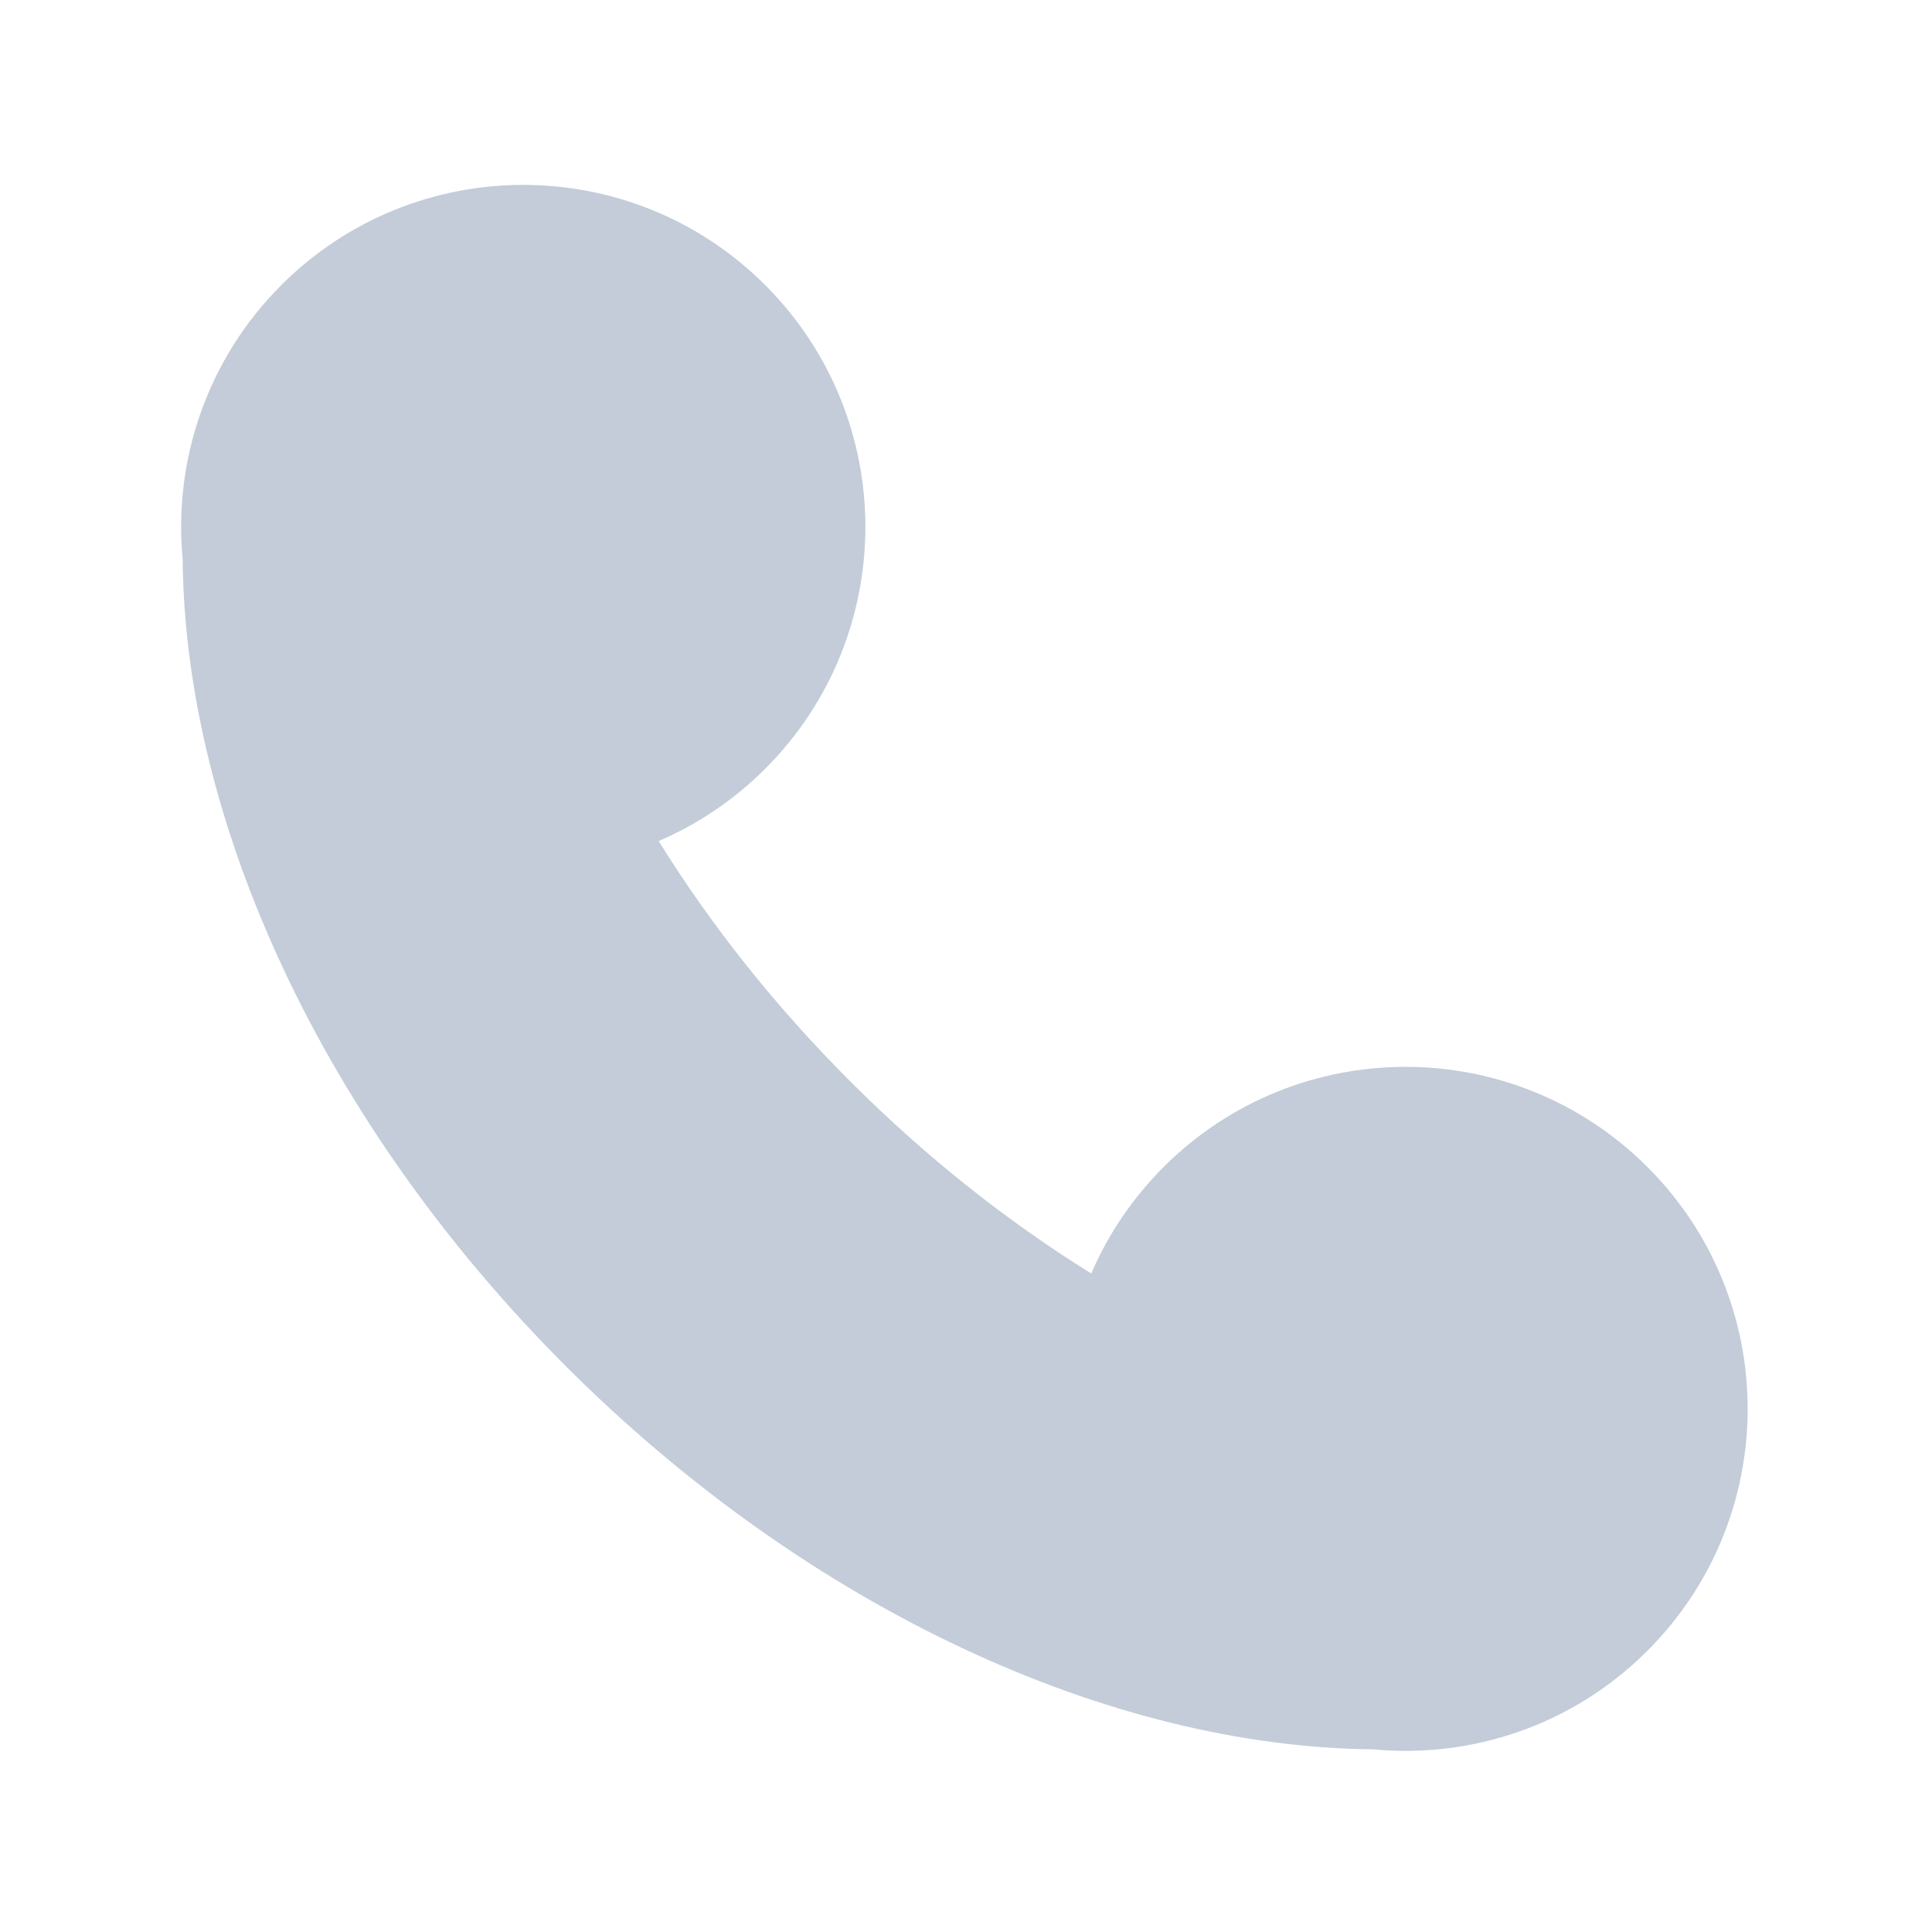
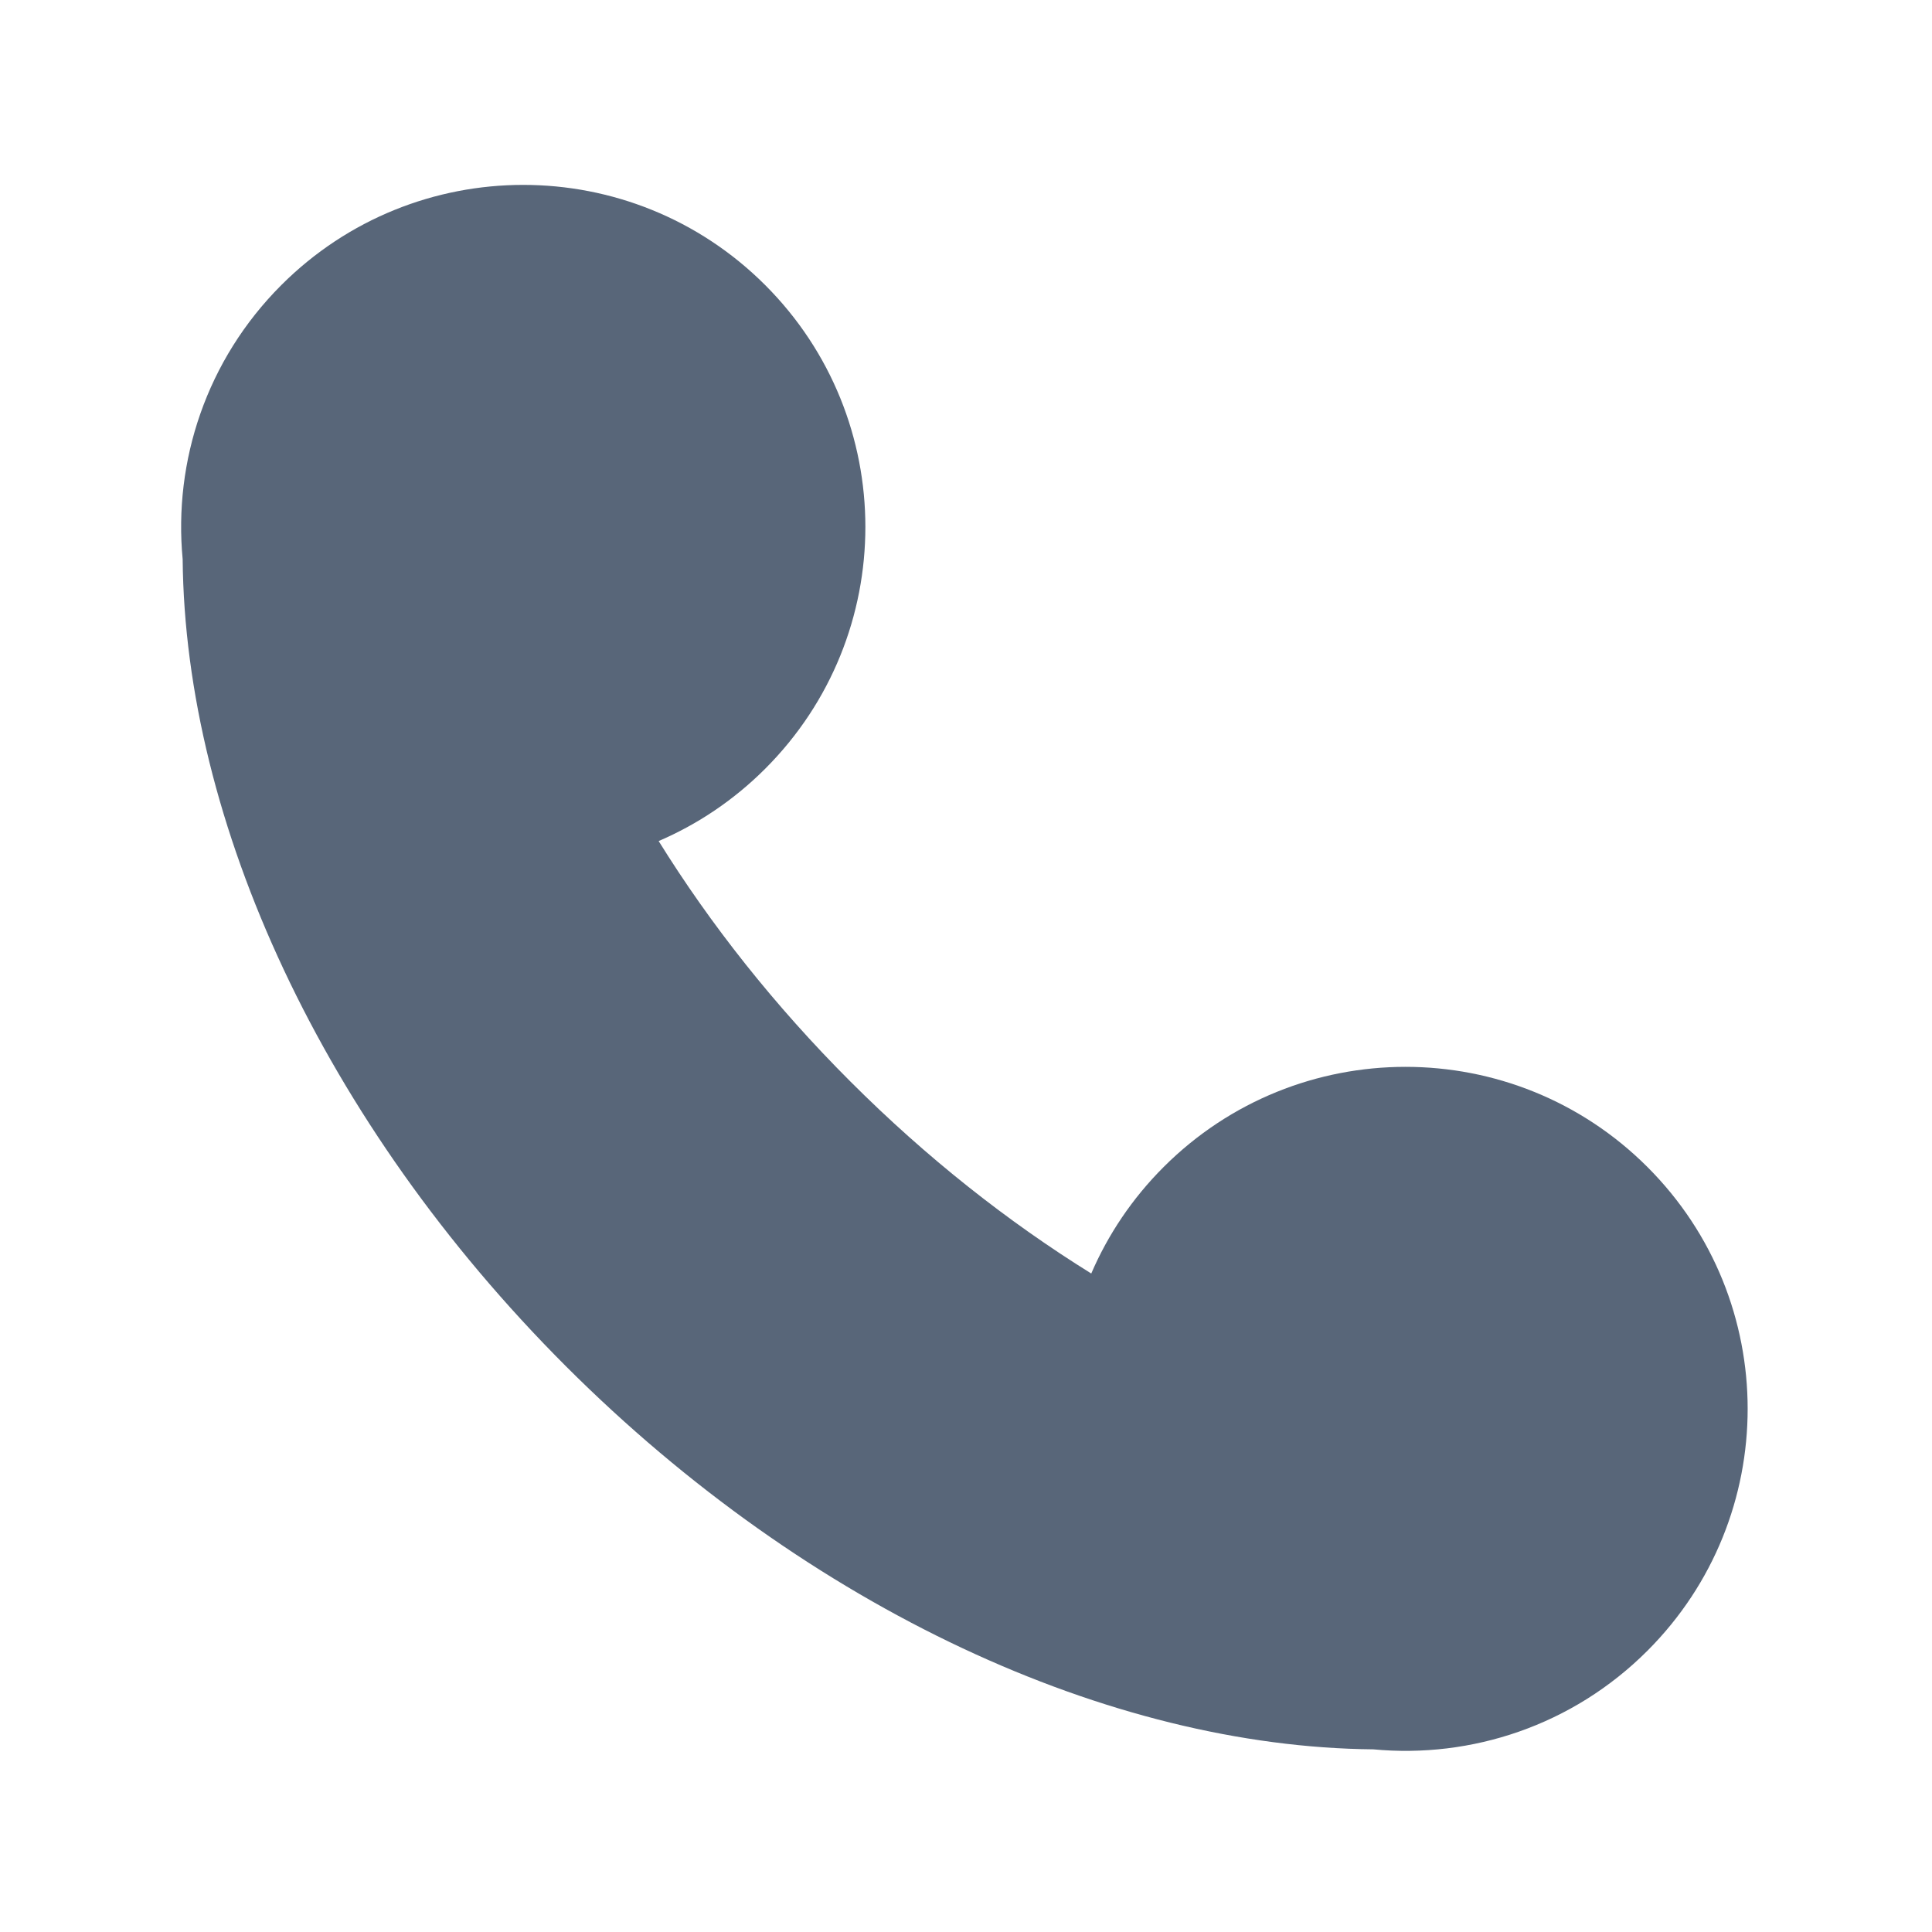
<svg xmlns="http://www.w3.org/2000/svg" width="24" height="24" viewBox="0 0 24 24" fill="none">
-   <path d="M9.505 3.541C7.845 1.882 5.155 1.882 3.495 3.541C2.563 4.473 2.154 5.731 2.269 6.946C2.299 10.208 4.004 13.946 7.03 16.972C10.057 19.997 13.796 21.701 17.06 21.731C18.275 21.846 19.533 21.438 20.465 20.506C22.125 18.846 22.125 16.156 20.465 14.497C18.805 12.838 16.115 12.838 14.455 14.497C14.063 14.889 13.763 15.339 13.556 15.82C12.522 15.178 11.51 14.381 10.566 13.437C9.621 12.493 8.824 11.482 8.182 10.448C8.663 10.241 9.113 9.942 9.505 9.55C11.165 7.891 11.165 5.2 9.505 3.541Z" fill="#C3CCD8" />
+   <path d="M9.505 3.541C7.845 1.882 5.155 1.882 3.495 3.541C2.563 4.473 2.154 5.731 2.269 6.946C2.299 10.208 4.004 13.946 7.03 16.972C10.057 19.997 13.796 21.701 17.06 21.731C18.275 21.846 19.533 21.438 20.465 20.506C22.125 18.846 22.125 16.156 20.465 14.497C18.805 12.838 16.115 12.838 14.455 14.497C14.063 14.889 13.763 15.339 13.556 15.82C12.522 15.178 11.51 14.381 10.566 13.437C9.621 12.493 8.824 11.482 8.182 10.448C8.663 10.241 9.113 9.942 9.505 9.55C11.165 7.891 11.165 5.2 9.505 3.541Z" fill="#586679" />
</svg>
